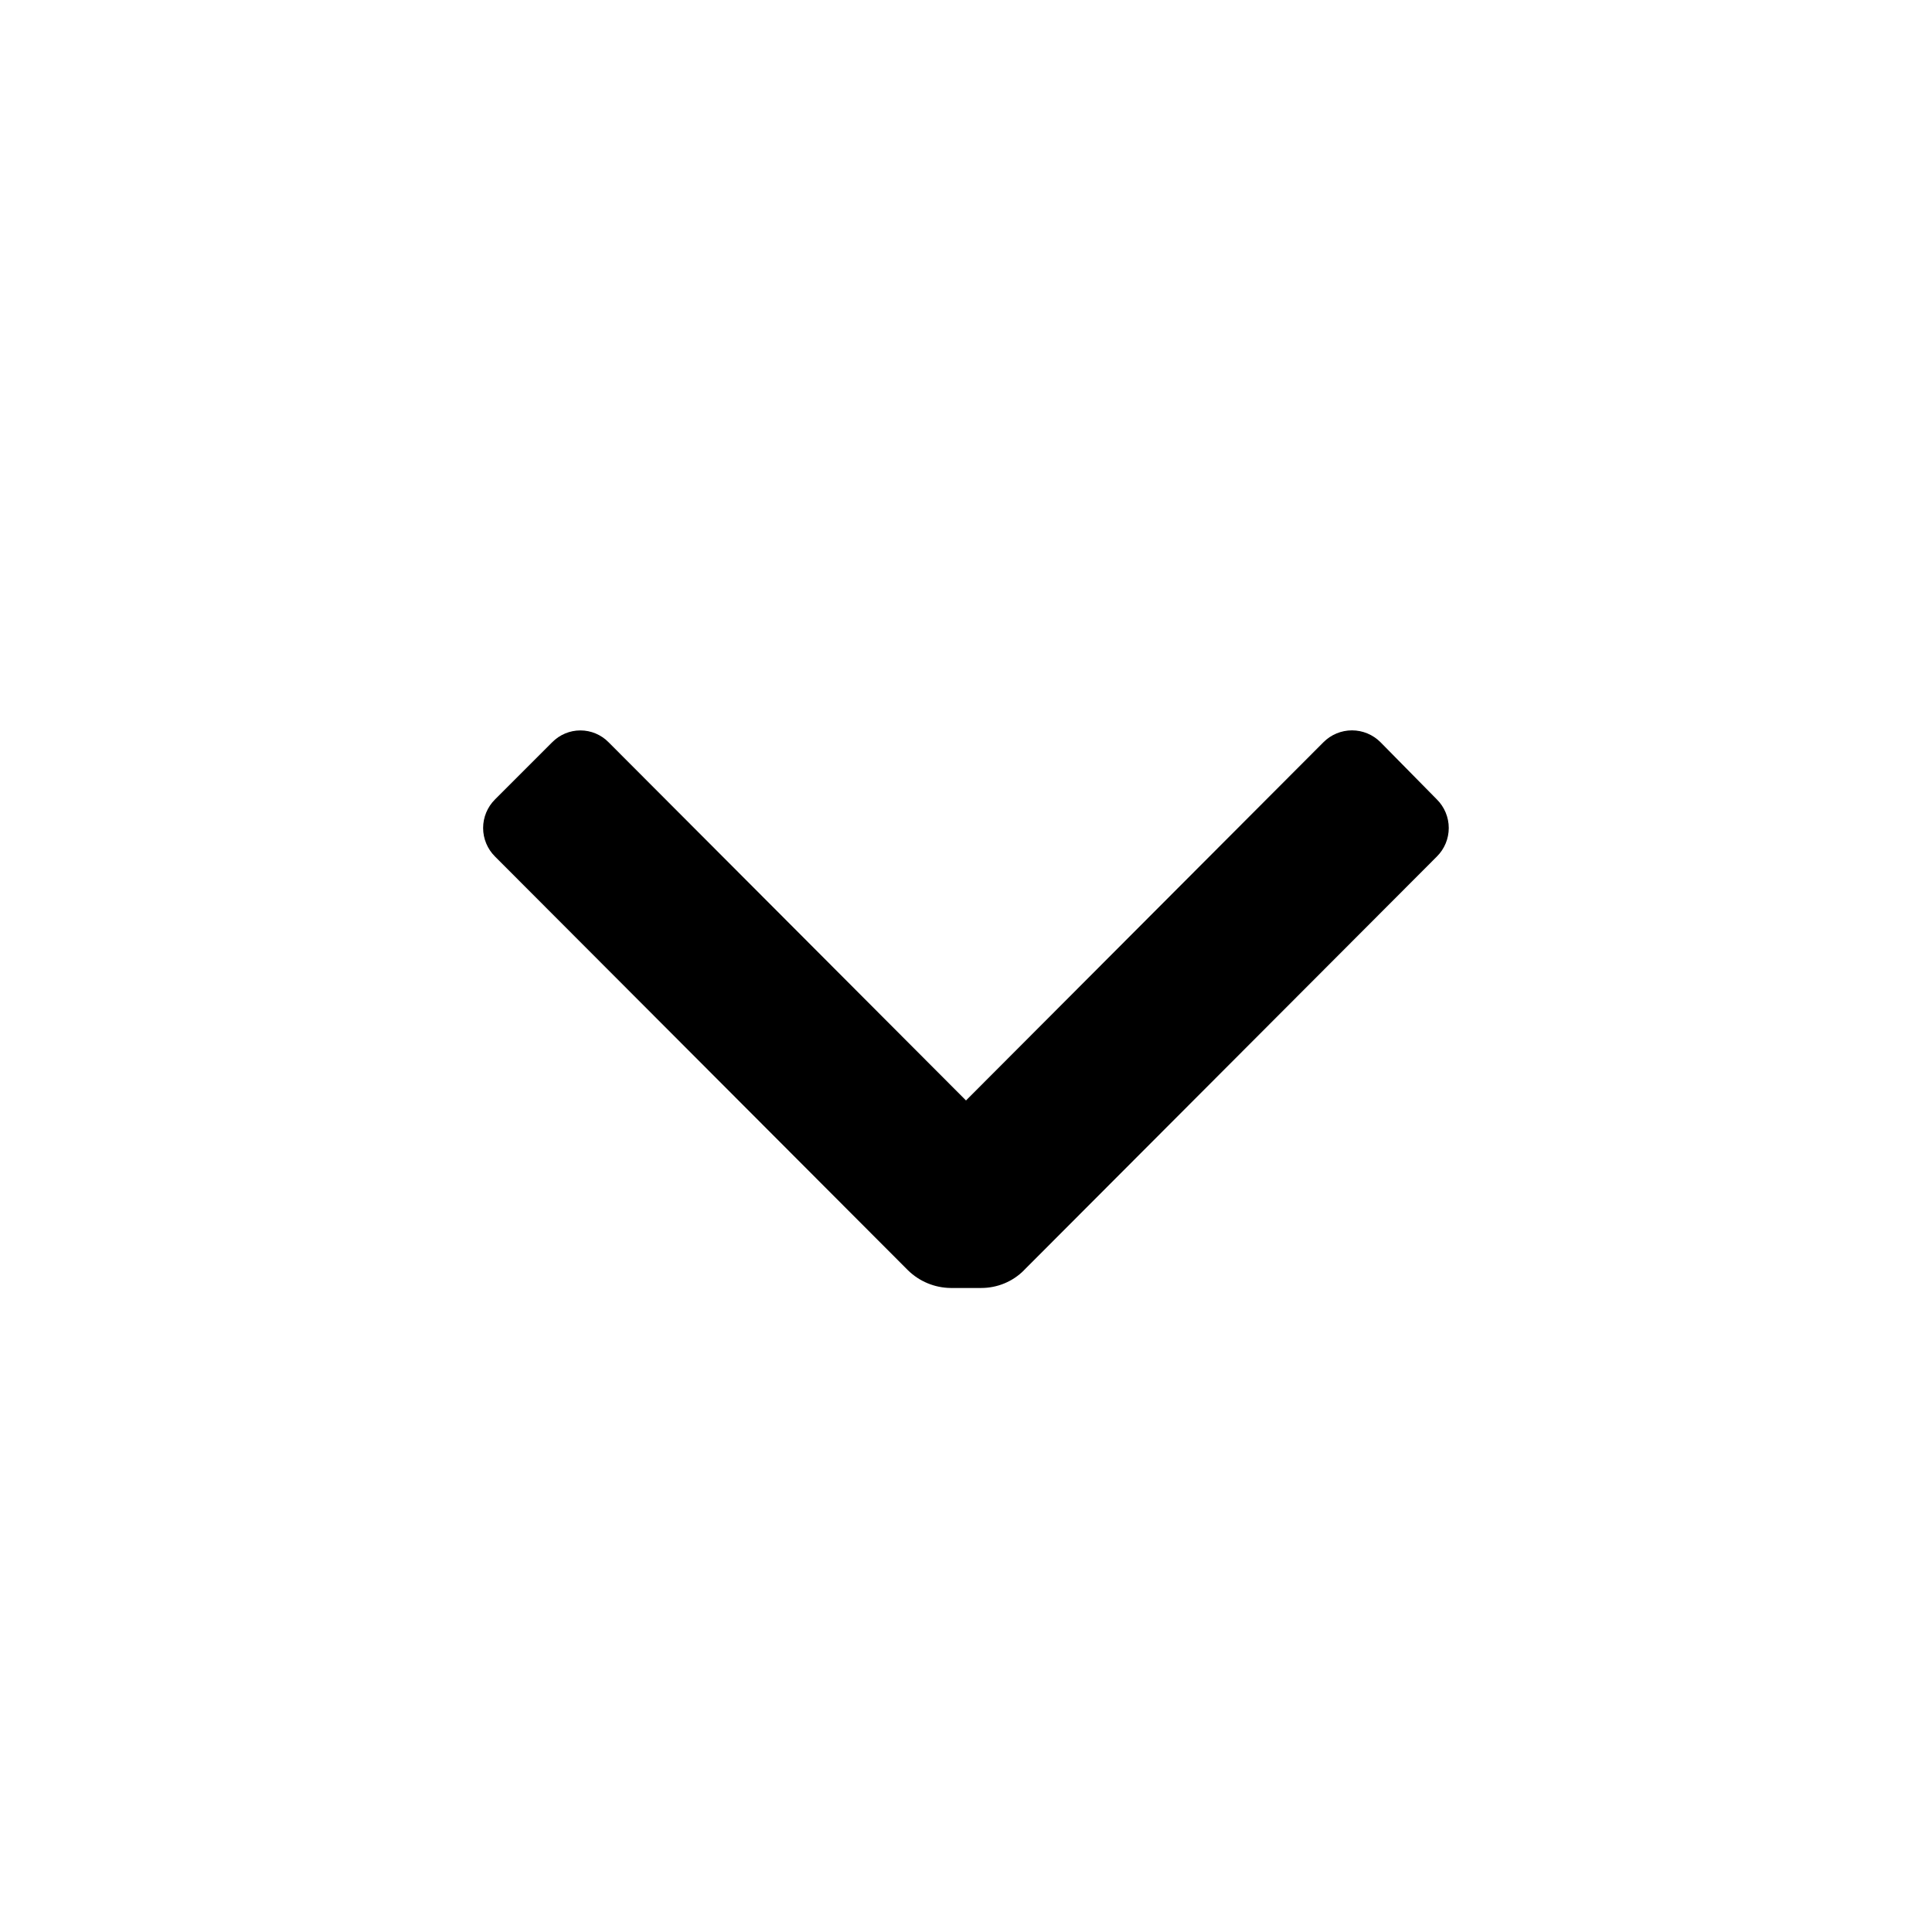
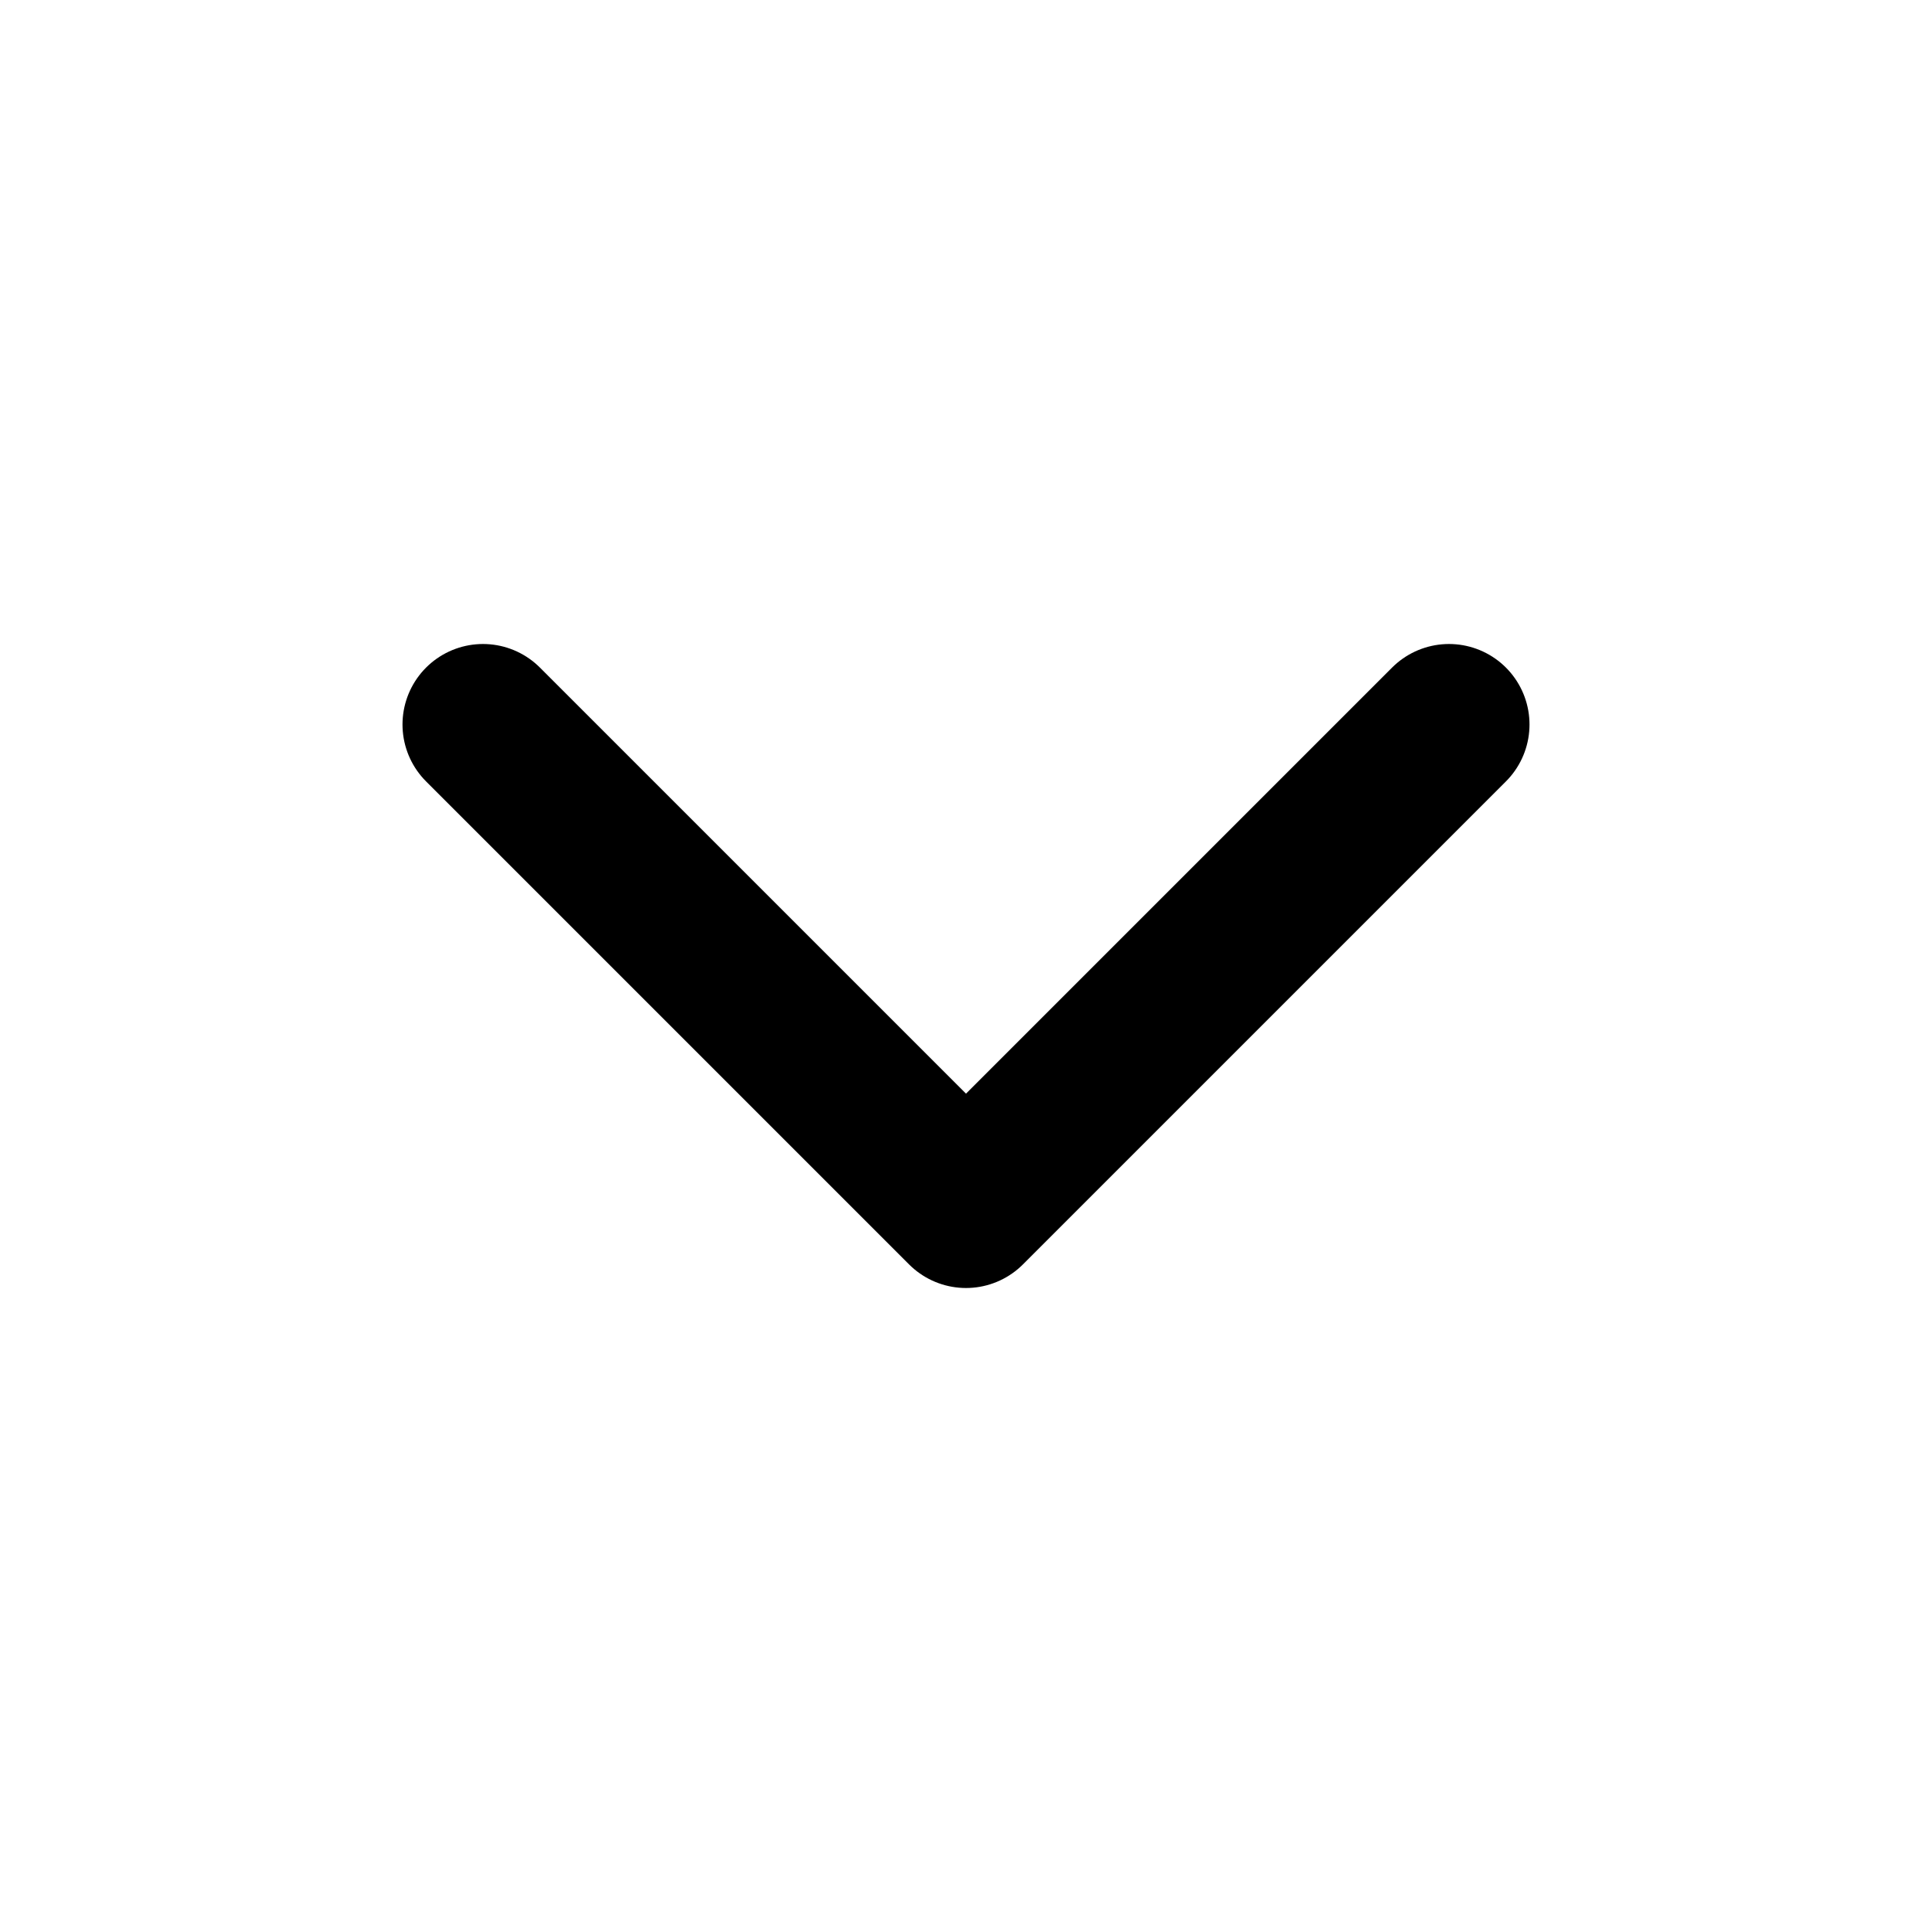
- <svg xmlns="http://www.w3.org/2000/svg" version="1.1" width="32" height="32" viewBox="0 0 32 32">
-   <path fill="currentColor" d="M16.96 21.040c-0.187 0.188-0.442 0.293-0.707 0.293h-0.507c-0.265-0.003-0.518-0.108-0.707-0.293l-6.84-6.853c-0.126-0.125-0.197-0.296-0.197-0.473s0.071-0.348 0.197-0.473l0.947-0.947c0.123-0.125 0.291-0.196 0.467-0.196s0.344 0.071 0.467 0.196l5.92 5.933 5.92-5.933c0.125-0.126 0.296-0.197 0.473-0.197s0.348 0.071 0.473 0.197l0.933 0.947c0.126 0.125 0.197 0.296 0.197 0.473s-0.071 0.348-0.197 0.473l-6.84 6.853z" />
+ <svg xmlns="http://www.w3.org/2000/svg" width="24" height="24" viewBox="0 0 24 24" fill="none" stroke="currentColor" stroke-width="2" stroke-linecap="round" stroke-linejoin="round" class="feather feather-chevron-down">
+   <polyline points="6 9 12 15 18 9" />
</svg>
